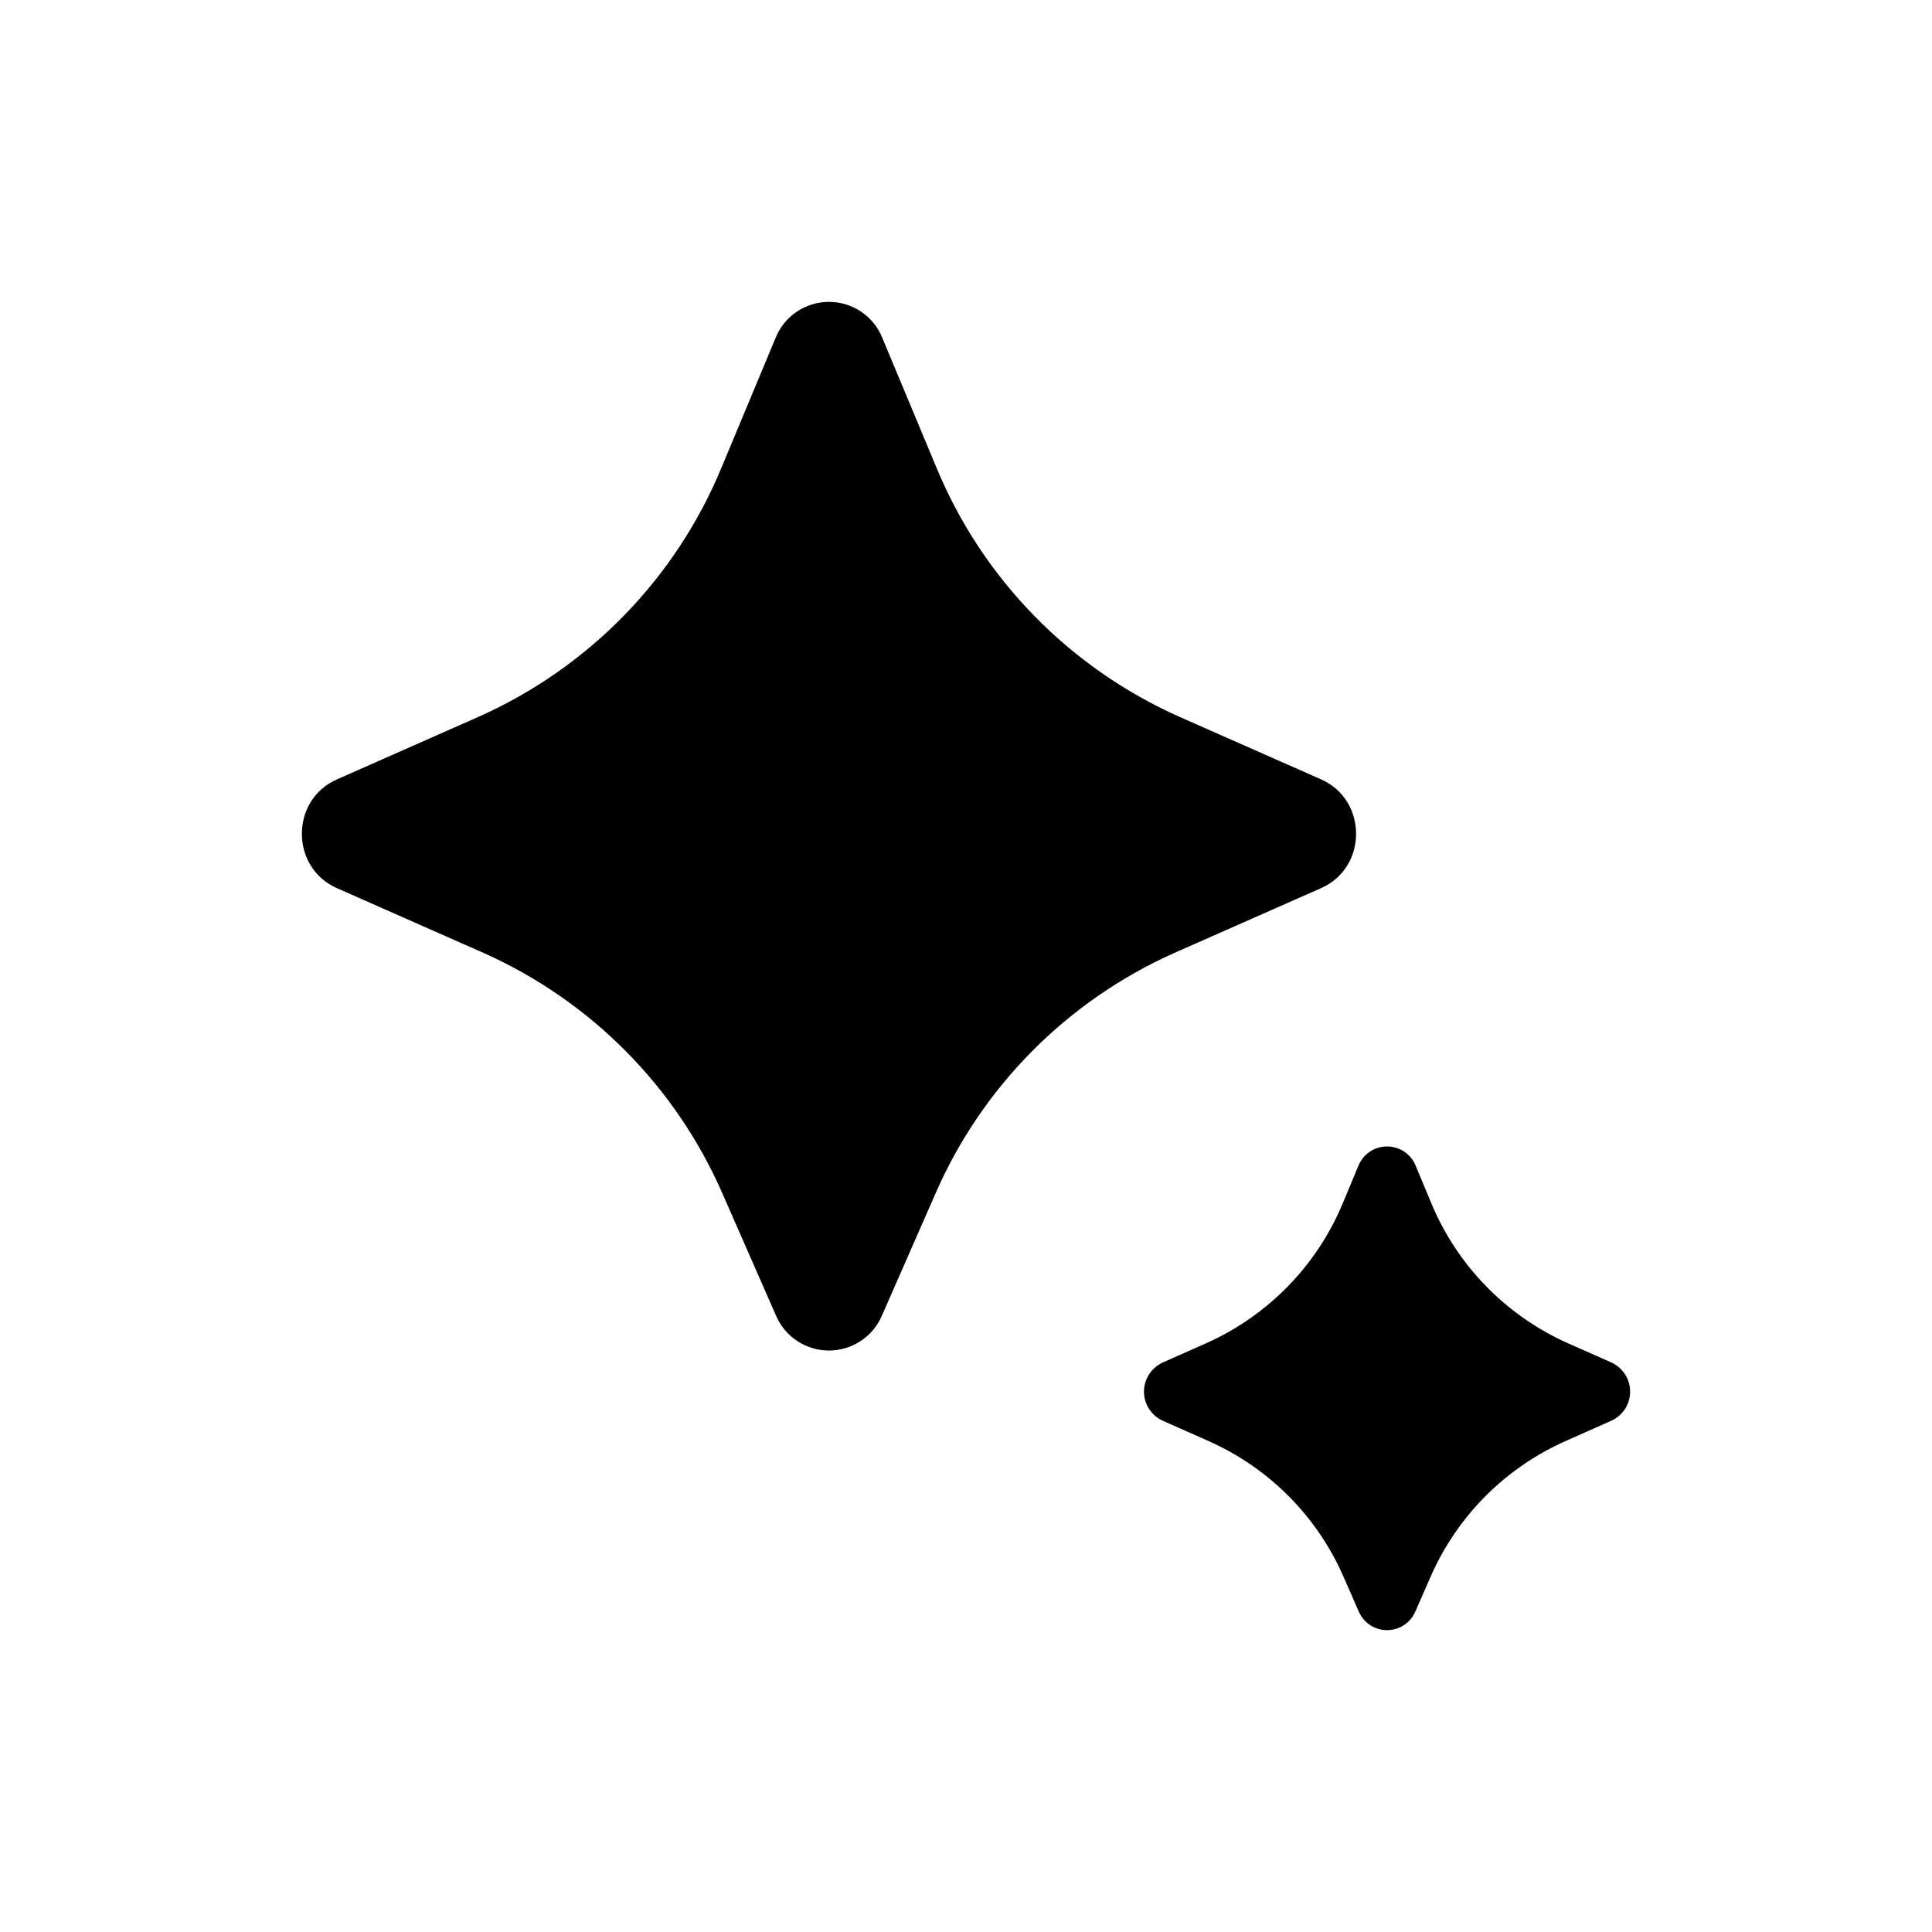
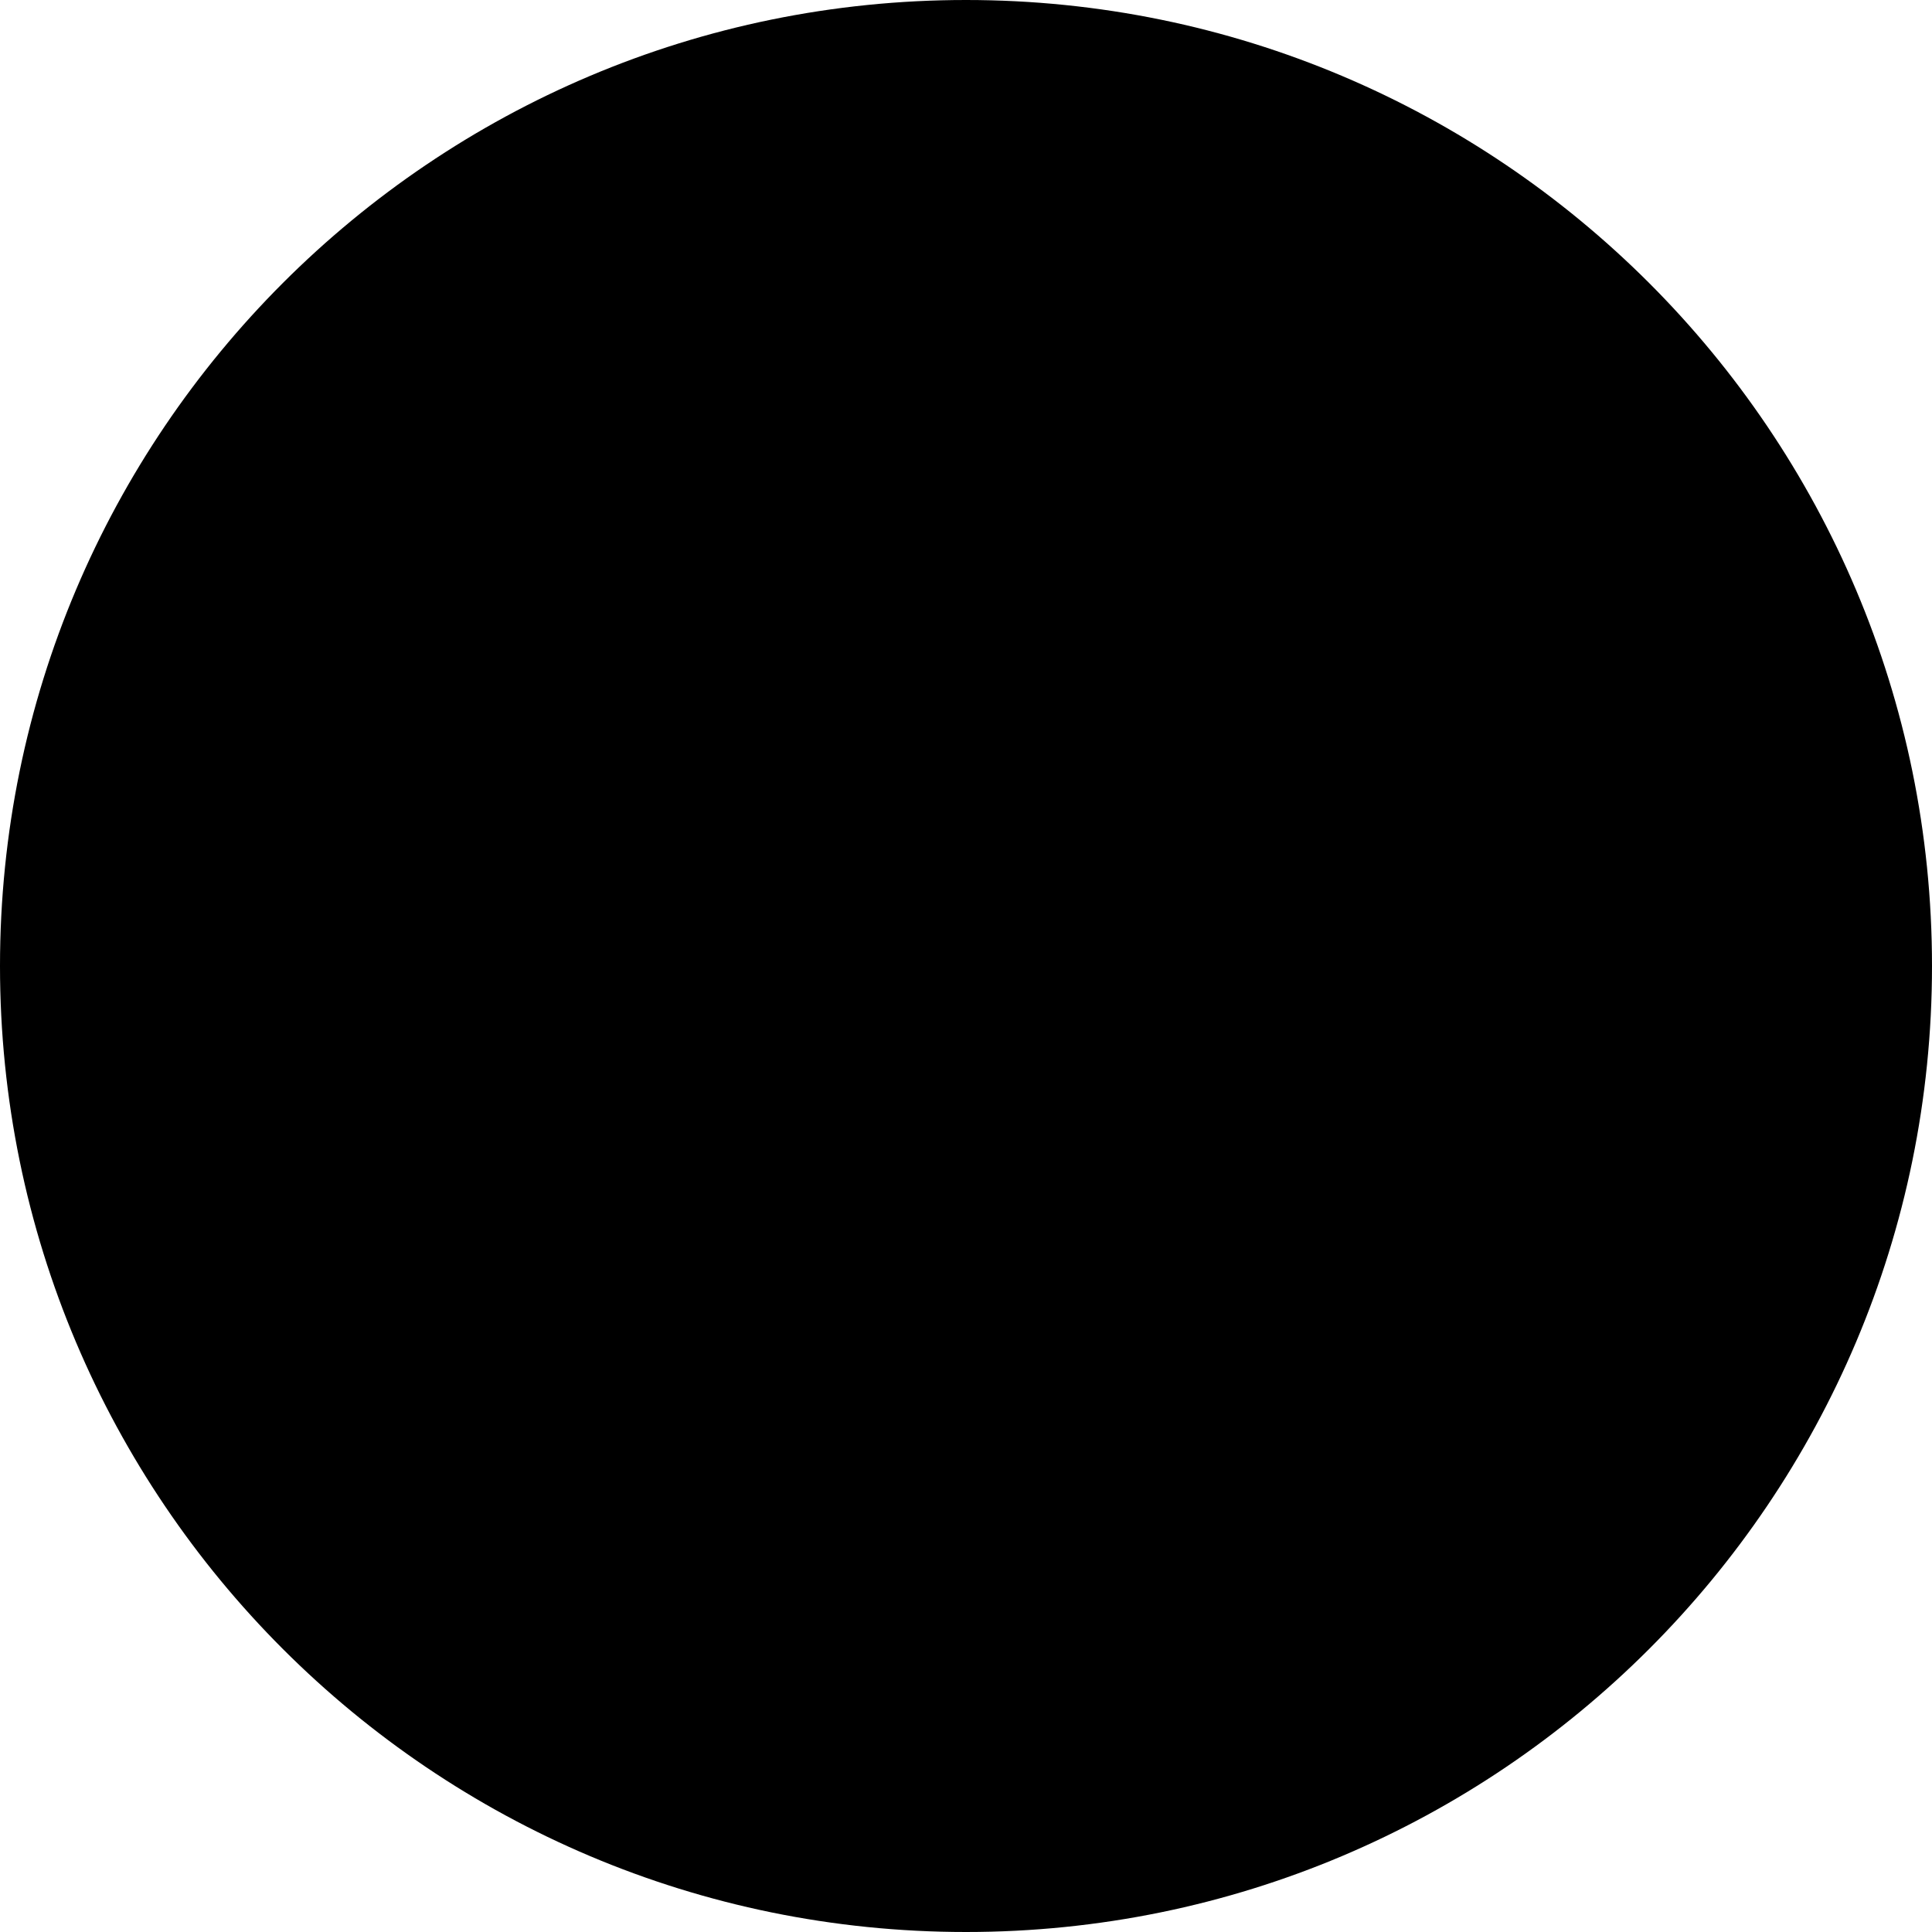
- <svg xmlns="http://www.w3.org/2000/svg" width="32" height="32" viewBox="0 0 32 32">
-   <path fill="currentColor" d="M14.607 21.791L15.49 19.779C16.262 18.001 17.676 16.575 19.452 15.783L21.882 14.71C22.654 14.369 22.654 13.251 21.882 12.909L19.529 11.87C17.707 11.057 16.268 9.579 15.509 7.741L14.614 5.597C14.544 5.421 14.422 5.27 14.264 5.163C14.107 5.057 13.92 5 13.73 5C13.54 5 13.354 5.057 13.196 5.163C13.038 5.27 12.916 5.421 12.846 5.597L11.952 7.741C11.193 9.579 9.754 11.057 7.932 11.87L5.579 12.91C4.807 13.25 4.807 14.369 5.579 14.71L8.008 15.783C9.784 16.575 11.197 18 11.97 19.778L12.853 21.79C12.926 21.962 13.048 22.108 13.204 22.211C13.36 22.314 13.543 22.369 13.73 22.369C13.917 22.369 14.1 22.314 14.256 22.211C14.412 22.108 14.534 21.962 14.607 21.791ZM23.444 26.689L23.692 26.123C24.128 25.121 24.924 24.317 25.925 23.871L26.69 23.531C26.782 23.489 26.861 23.421 26.916 23.336C26.971 23.25 27 23.151 27 23.049C27 22.948 26.971 22.849 26.916 22.763C26.861 22.678 26.782 22.61 26.69 22.567L25.969 22.248C24.942 21.79 24.131 20.956 23.703 19.92L23.448 19.308C23.41 19.214 23.345 19.133 23.26 19.076C23.176 19.019 23.076 18.989 22.974 18.989C22.872 18.989 22.772 19.019 22.688 19.076C22.603 19.133 22.538 19.214 22.5 19.308L22.245 19.919C21.817 20.956 21.006 21.789 19.979 22.248L19.257 22.568C19.165 22.611 19.087 22.679 19.032 22.764C18.977 22.849 18.948 22.949 18.948 23.05C18.948 23.151 18.977 23.25 19.032 23.336C19.087 23.421 19.165 23.489 19.257 23.531L20.021 23.87C21.023 24.316 21.82 25.12 22.256 26.123L22.504 26.689C22.685 27.104 23.262 27.104 23.444 26.689Z" />
+ <svg xmlns="http://www.w3.org/2000/svg" height="100%" viewBox="0 0 32 32" width="100%">
+   <rect class="accentColor aiDarkIcons" height="100%" rx="50%" width="100%" />
+   <path class="bgLightTint" style="transform: scale(0.95); transform-origin: center;" d="M14.607 21.791L15.49 19.779C16.262 18.001 17.676 16.575 19.452 15.783L21.882 14.71C22.654 14.369 22.654 13.251 21.882 12.909L19.529 11.87C17.707 11.057 16.268 9.579 15.509 7.741L14.614 5.597C14.544 5.421 14.422 5.27 14.264 5.163C14.107 5.057 13.92 5 13.73 5C13.54 5 13.354 5.057 13.196 5.163C13.038 5.27 12.916 5.421 12.846 5.597L11.952 7.741C11.193 9.579 9.754 11.057 7.932 11.87L5.579 12.91C4.807 13.25 4.807 14.369 5.579 14.71L8.008 15.783C9.784 16.575 11.197 18 11.97 19.778L12.853 21.79C12.926 21.962 13.048 22.108 13.204 22.211C13.36 22.314 13.543 22.369 13.73 22.369C13.917 22.369 14.1 22.314 14.256 22.211C14.412 22.108 14.534 21.962 14.607 21.791ZM23.444 26.689L23.692 26.123C24.128 25.121 24.924 24.317 25.925 23.871L26.69 23.531C26.782 23.489 26.861 23.421 26.916 23.336C26.971 23.25 27 23.151 27 23.049C27 22.948 26.971 22.849 26.916 22.763C26.861 22.678 26.782 22.61 26.69 22.567L25.969 22.248C24.942 21.79 24.131 20.956 23.703 19.92L23.448 19.308C23.41 19.214 23.345 19.133 23.26 19.076C23.176 19.019 23.076 18.989 22.974 18.989C22.872 18.989 22.772 19.019 22.688 19.076C22.603 19.133 22.538 19.214 22.5 19.308L22.245 19.919C21.817 20.956 21.006 21.789 19.979 22.248L19.257 22.568C19.165 22.611 19.087 22.679 19.032 22.764C18.977 22.849 18.948 22.949 18.948 23.05C18.948 23.151 18.977 23.25 19.032 23.336C19.087 23.421 19.165 23.489 19.257 23.531L20.021 23.87C21.023 24.316 21.82 25.12 22.256 26.123L22.504 26.689C22.685 27.104 23.262 27.104 23.444 26.689Z" />
</svg>
